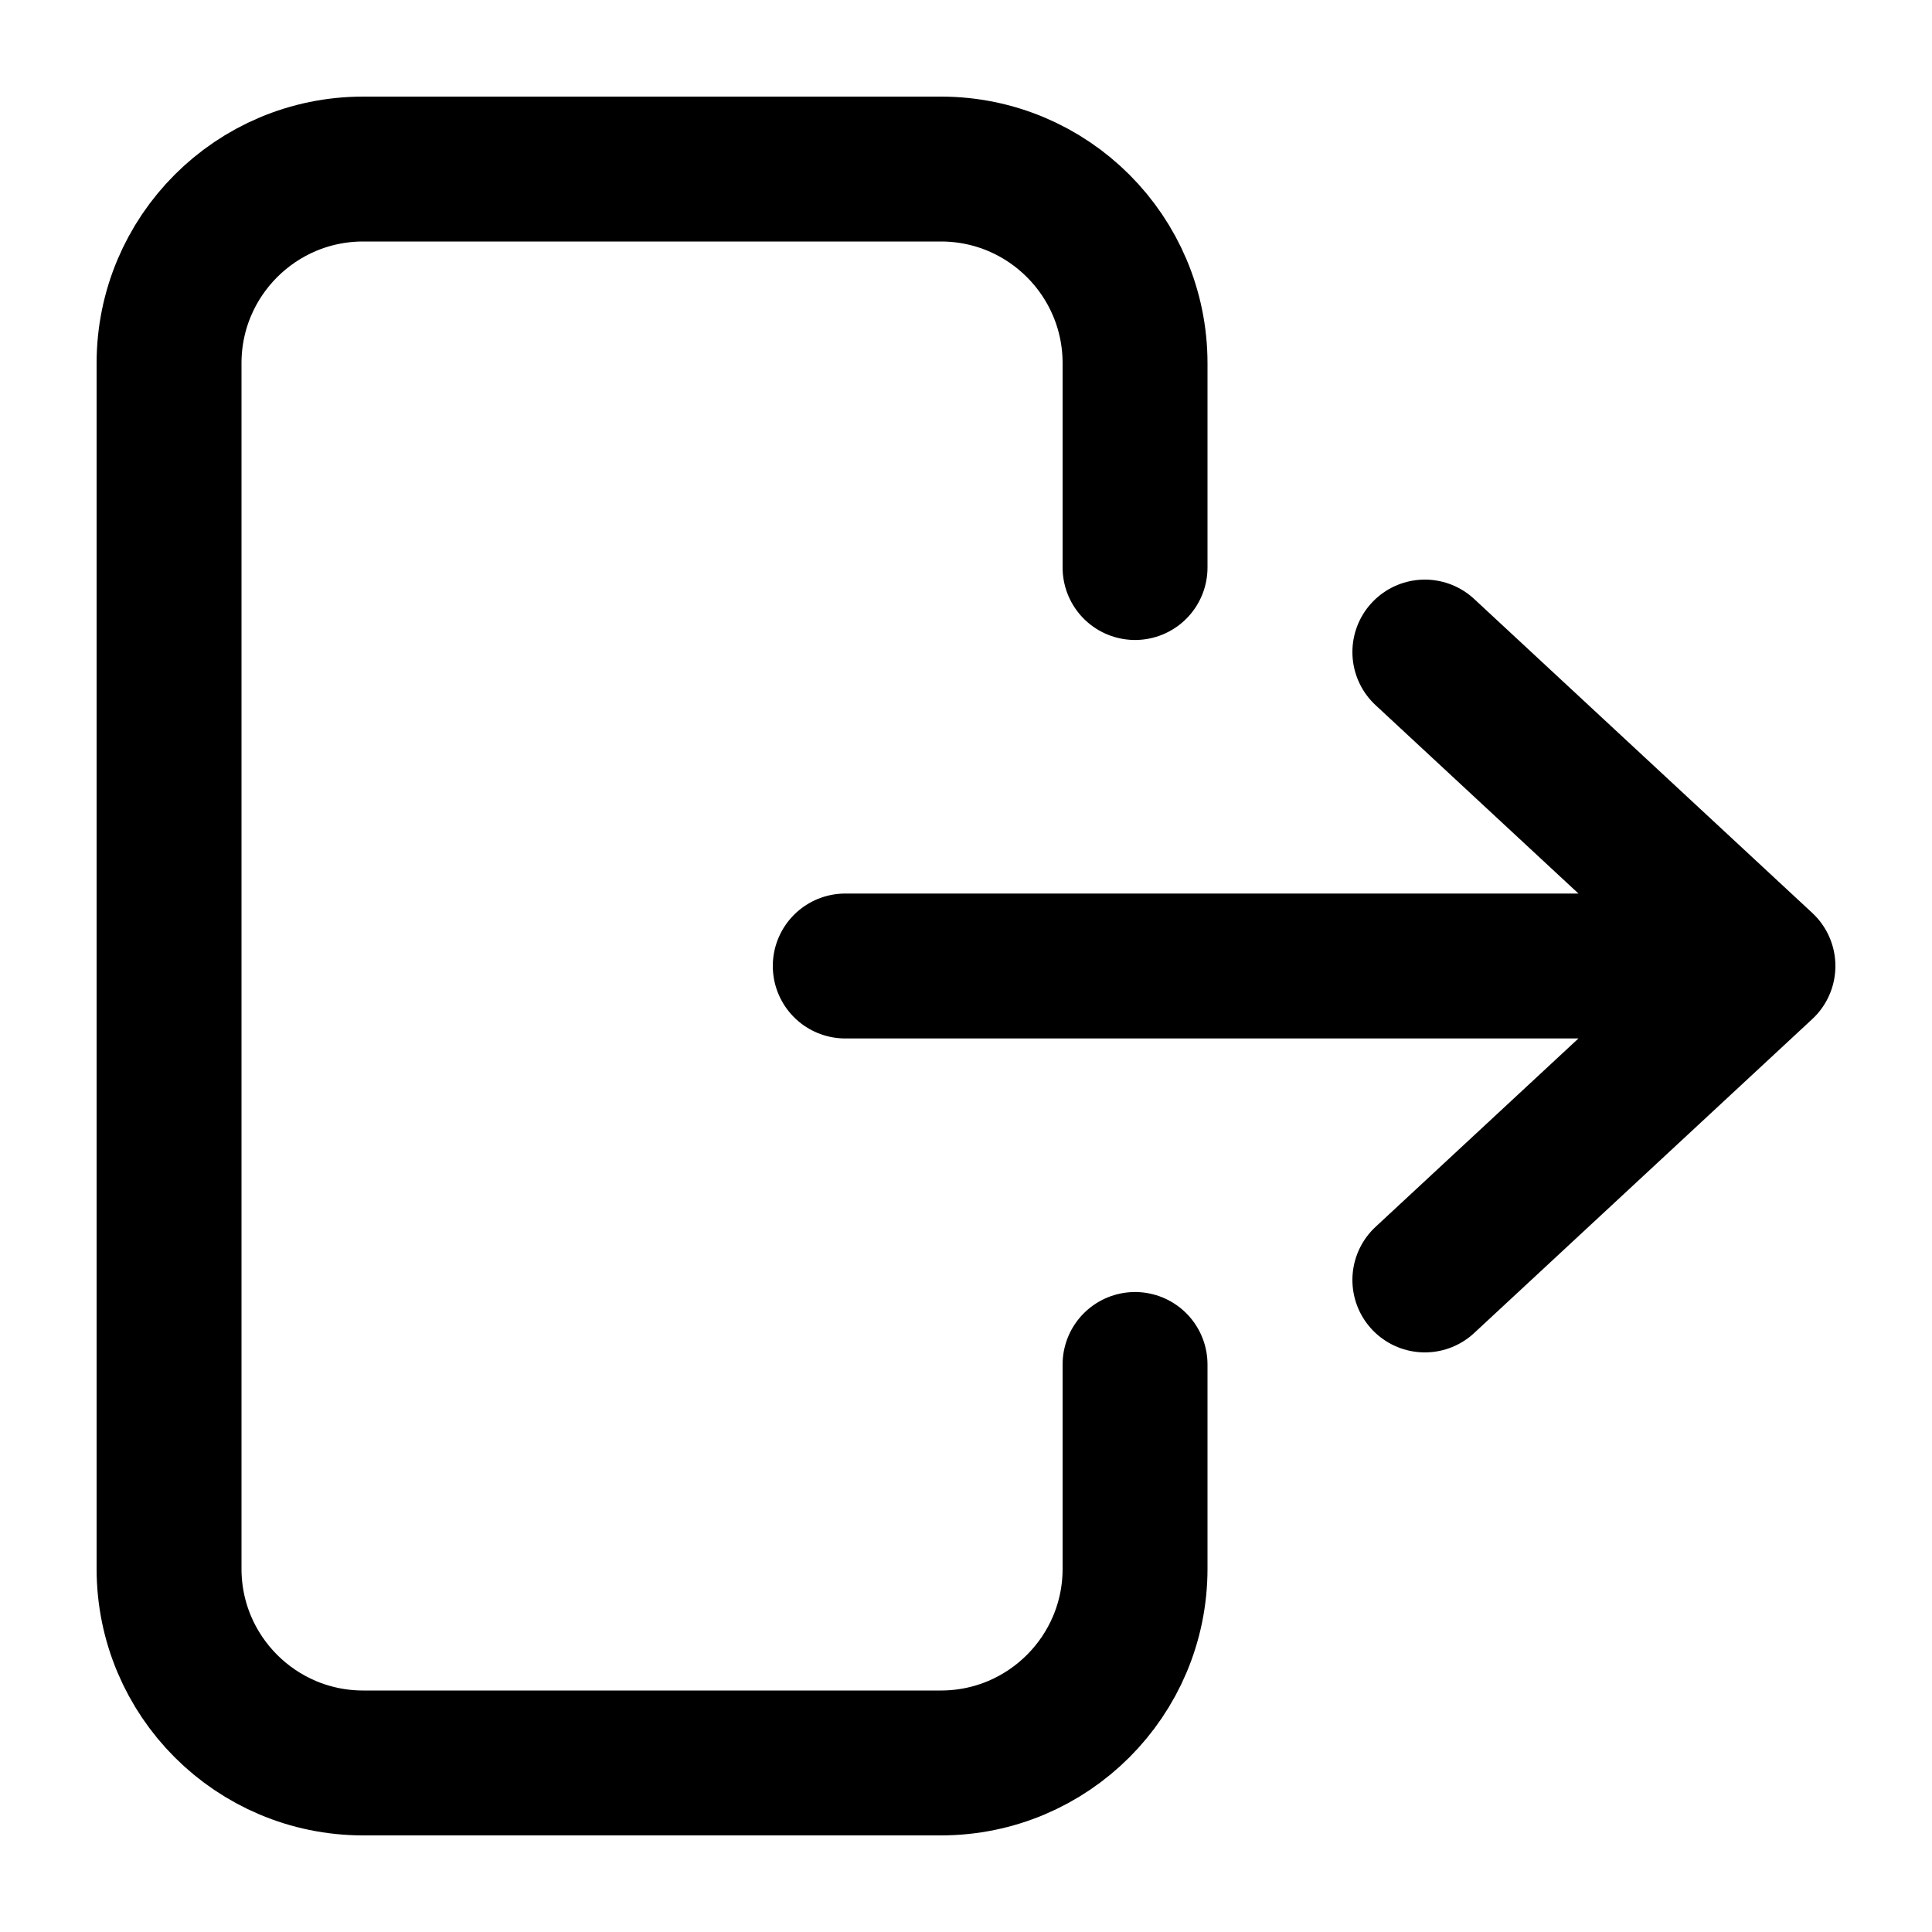
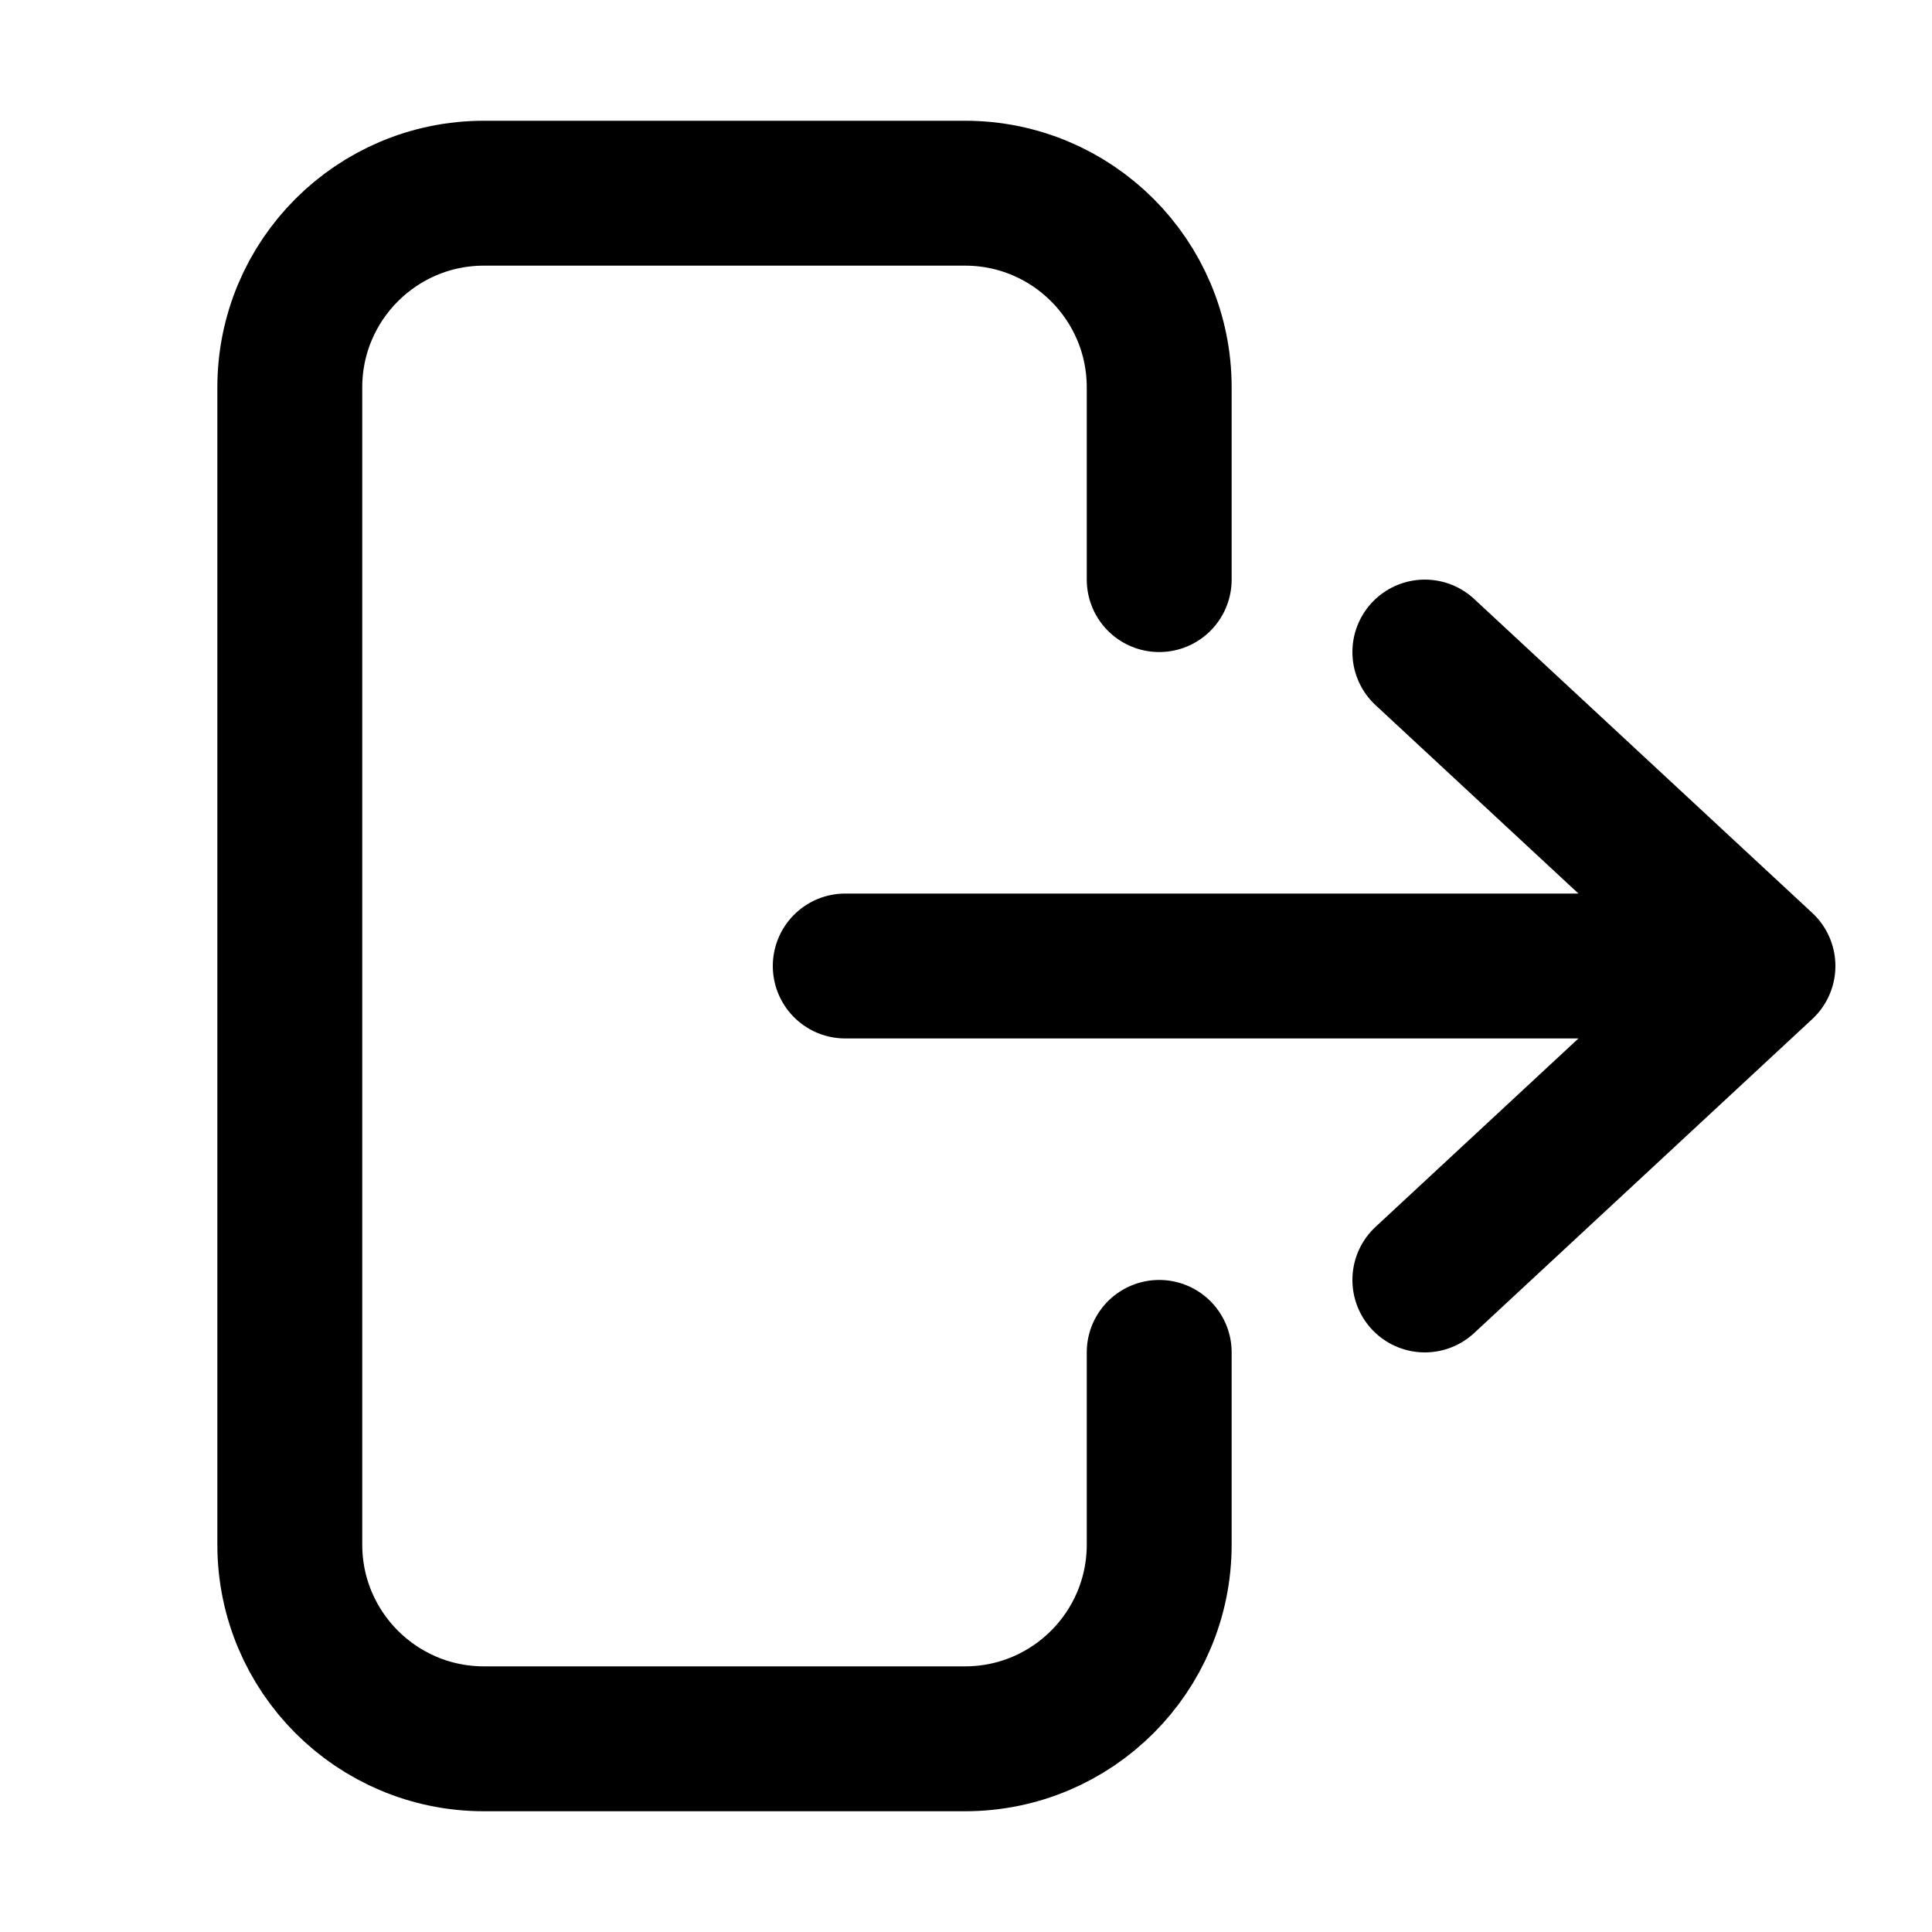
<svg xmlns="http://www.w3.org/2000/svg" width="20" height="20" viewBox="0 0 20 20" fill="none" data-fui-icon="true">
-   <path d="M11.75 5.875V3.76C11.75 2.65 10.85 1.75 9.74 1.75H3.76C2.65 1.75 1.75 2.65 1.75 3.76V16.24C1.75 17.35 2.65 18.25 3.76 18.25H9.74C10.85 18.25 11.75 17.35 11.75 16.24V14.125M8.75 10H18.25M18.25 10L14.75 6.75M18.25 10L14.75 13.25" stroke="currentColor" stroke-width="1.5" stroke-linecap="round" stroke-linejoin="round" />
+   <path d="M12 6V4.01C12 2.9 11.1 2 9.99 2H5.01C3.9 2 3 2.9 3 4.01V15.99C3 17.1 3.9 18 5.01 18H9.99C11.1 18 12 17.1 12 15.99V14M8.75 10H18.25M18.25 10L14.75 6.75M18.25 10L14.75 13.25" stroke="currentColor" stroke-width="1.5" stroke-linecap="round" stroke-linejoin="round" />
</svg>
